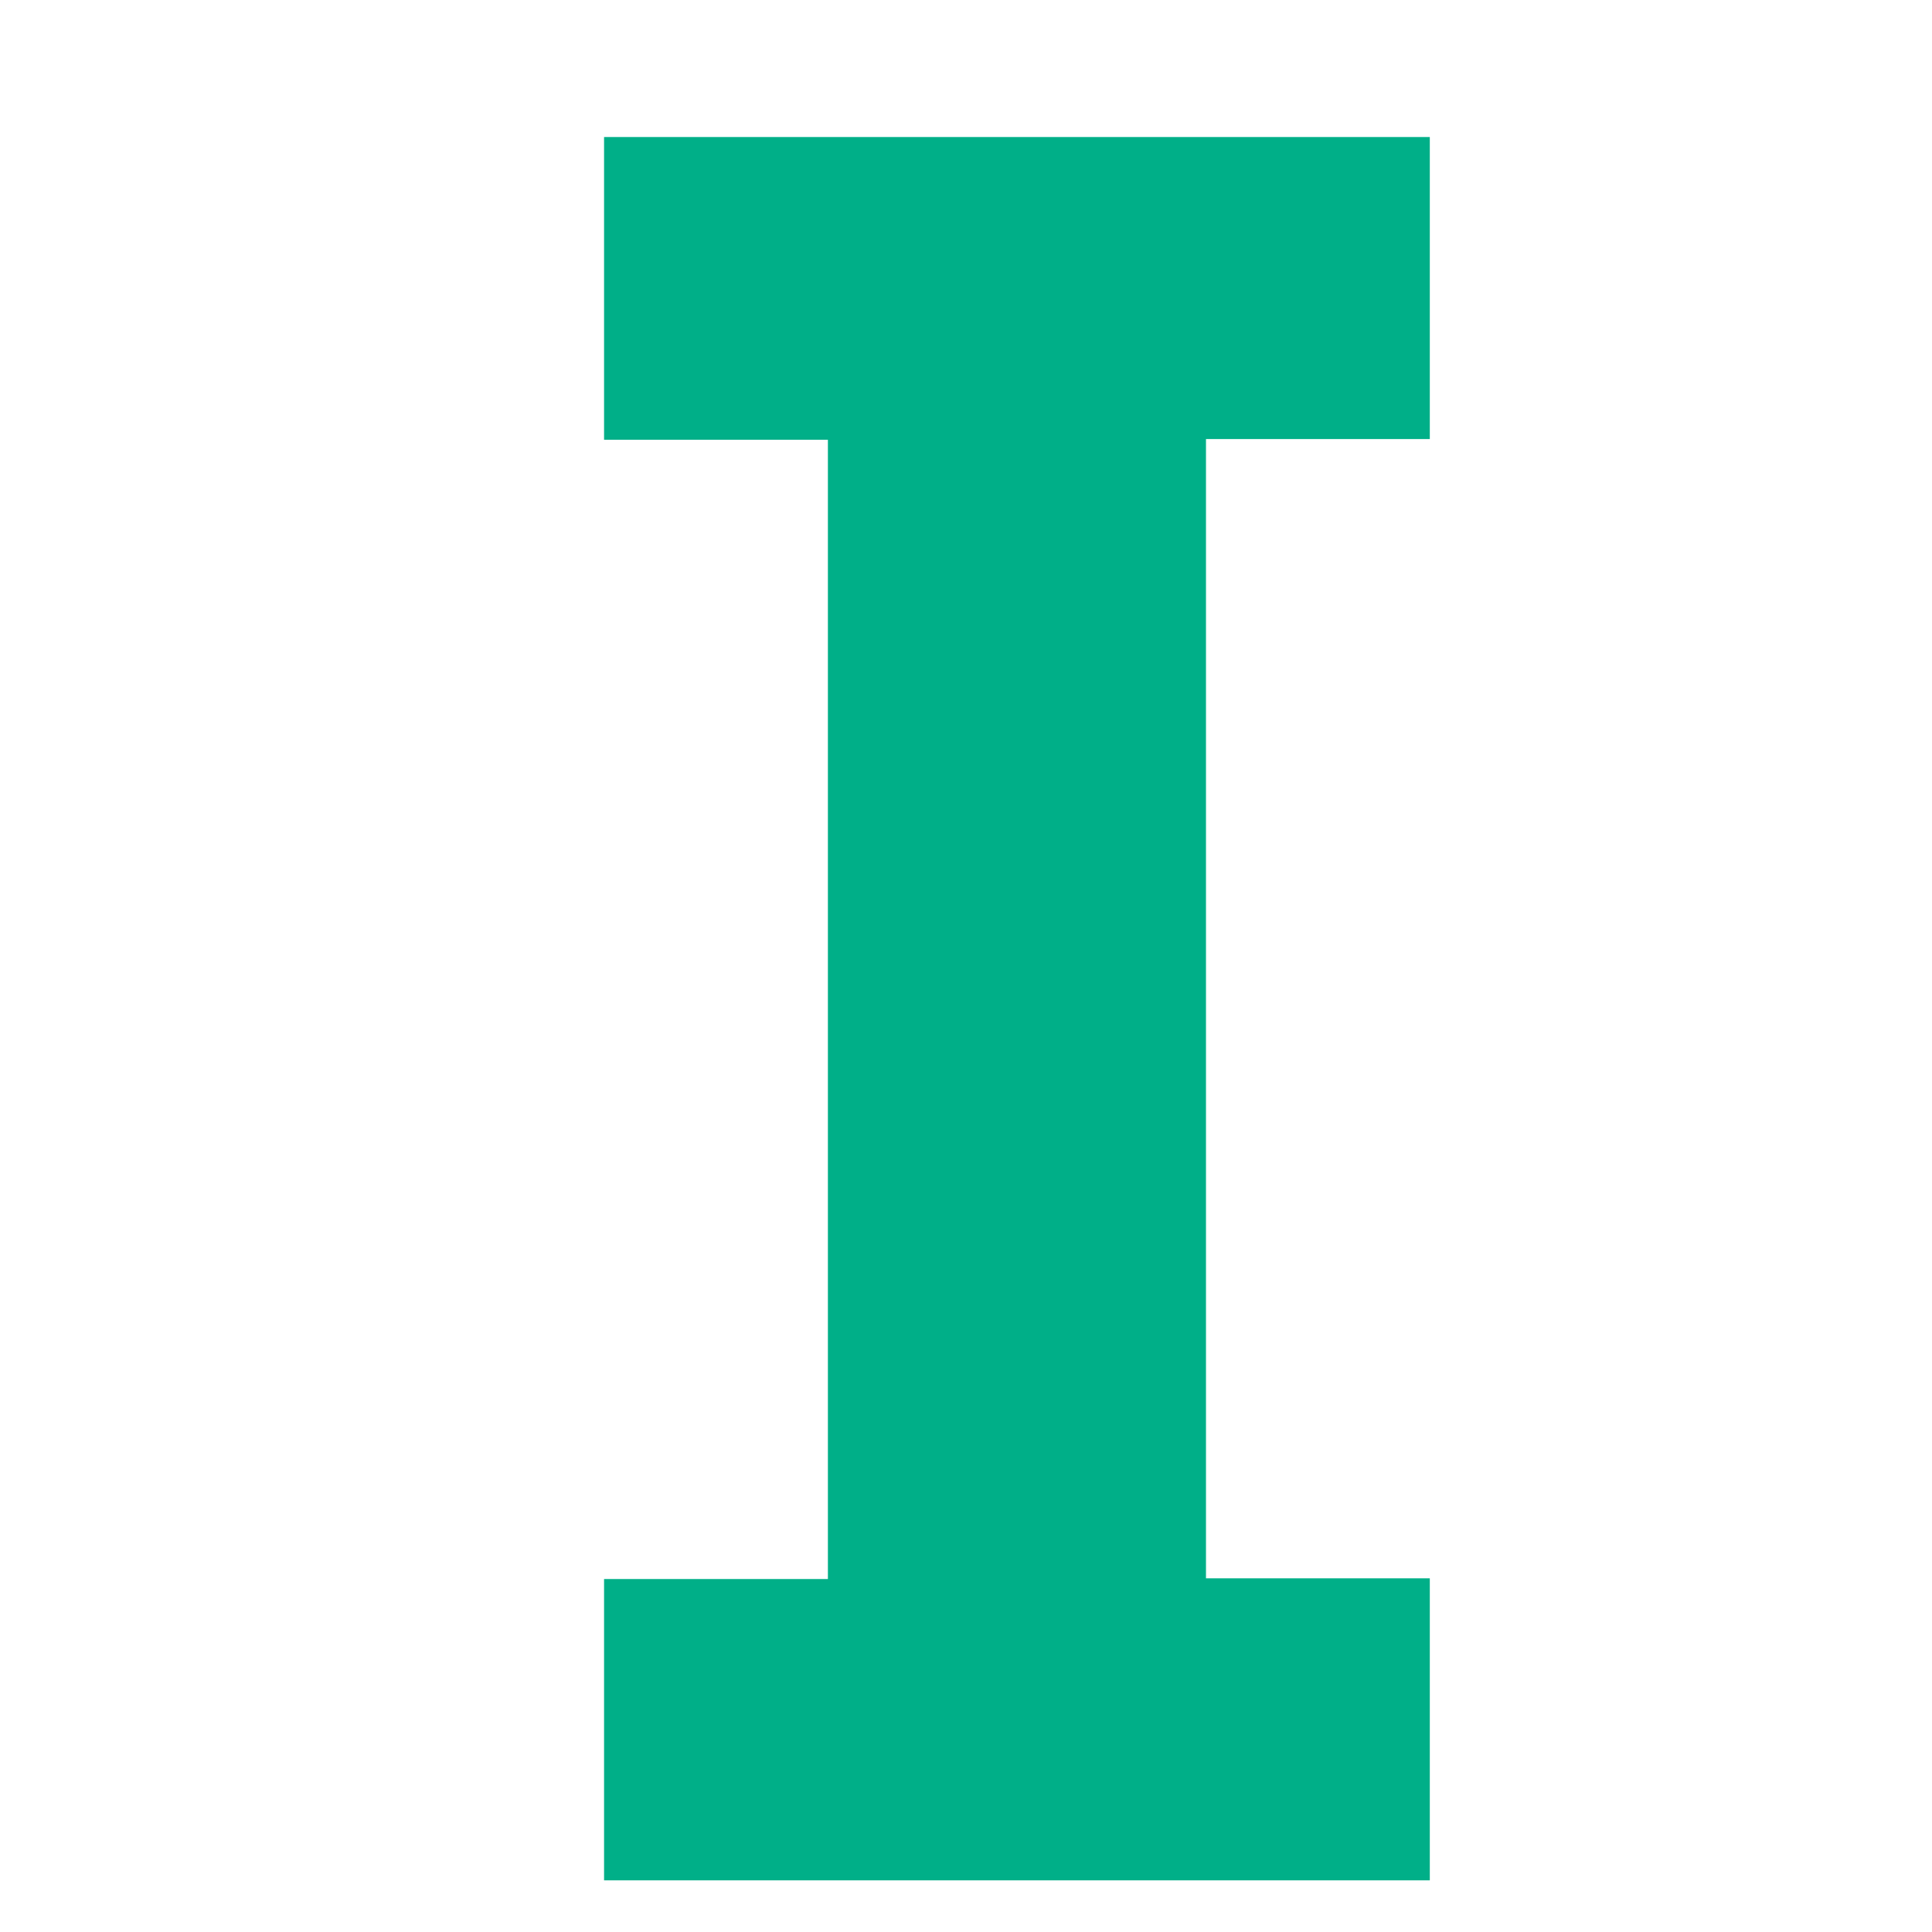
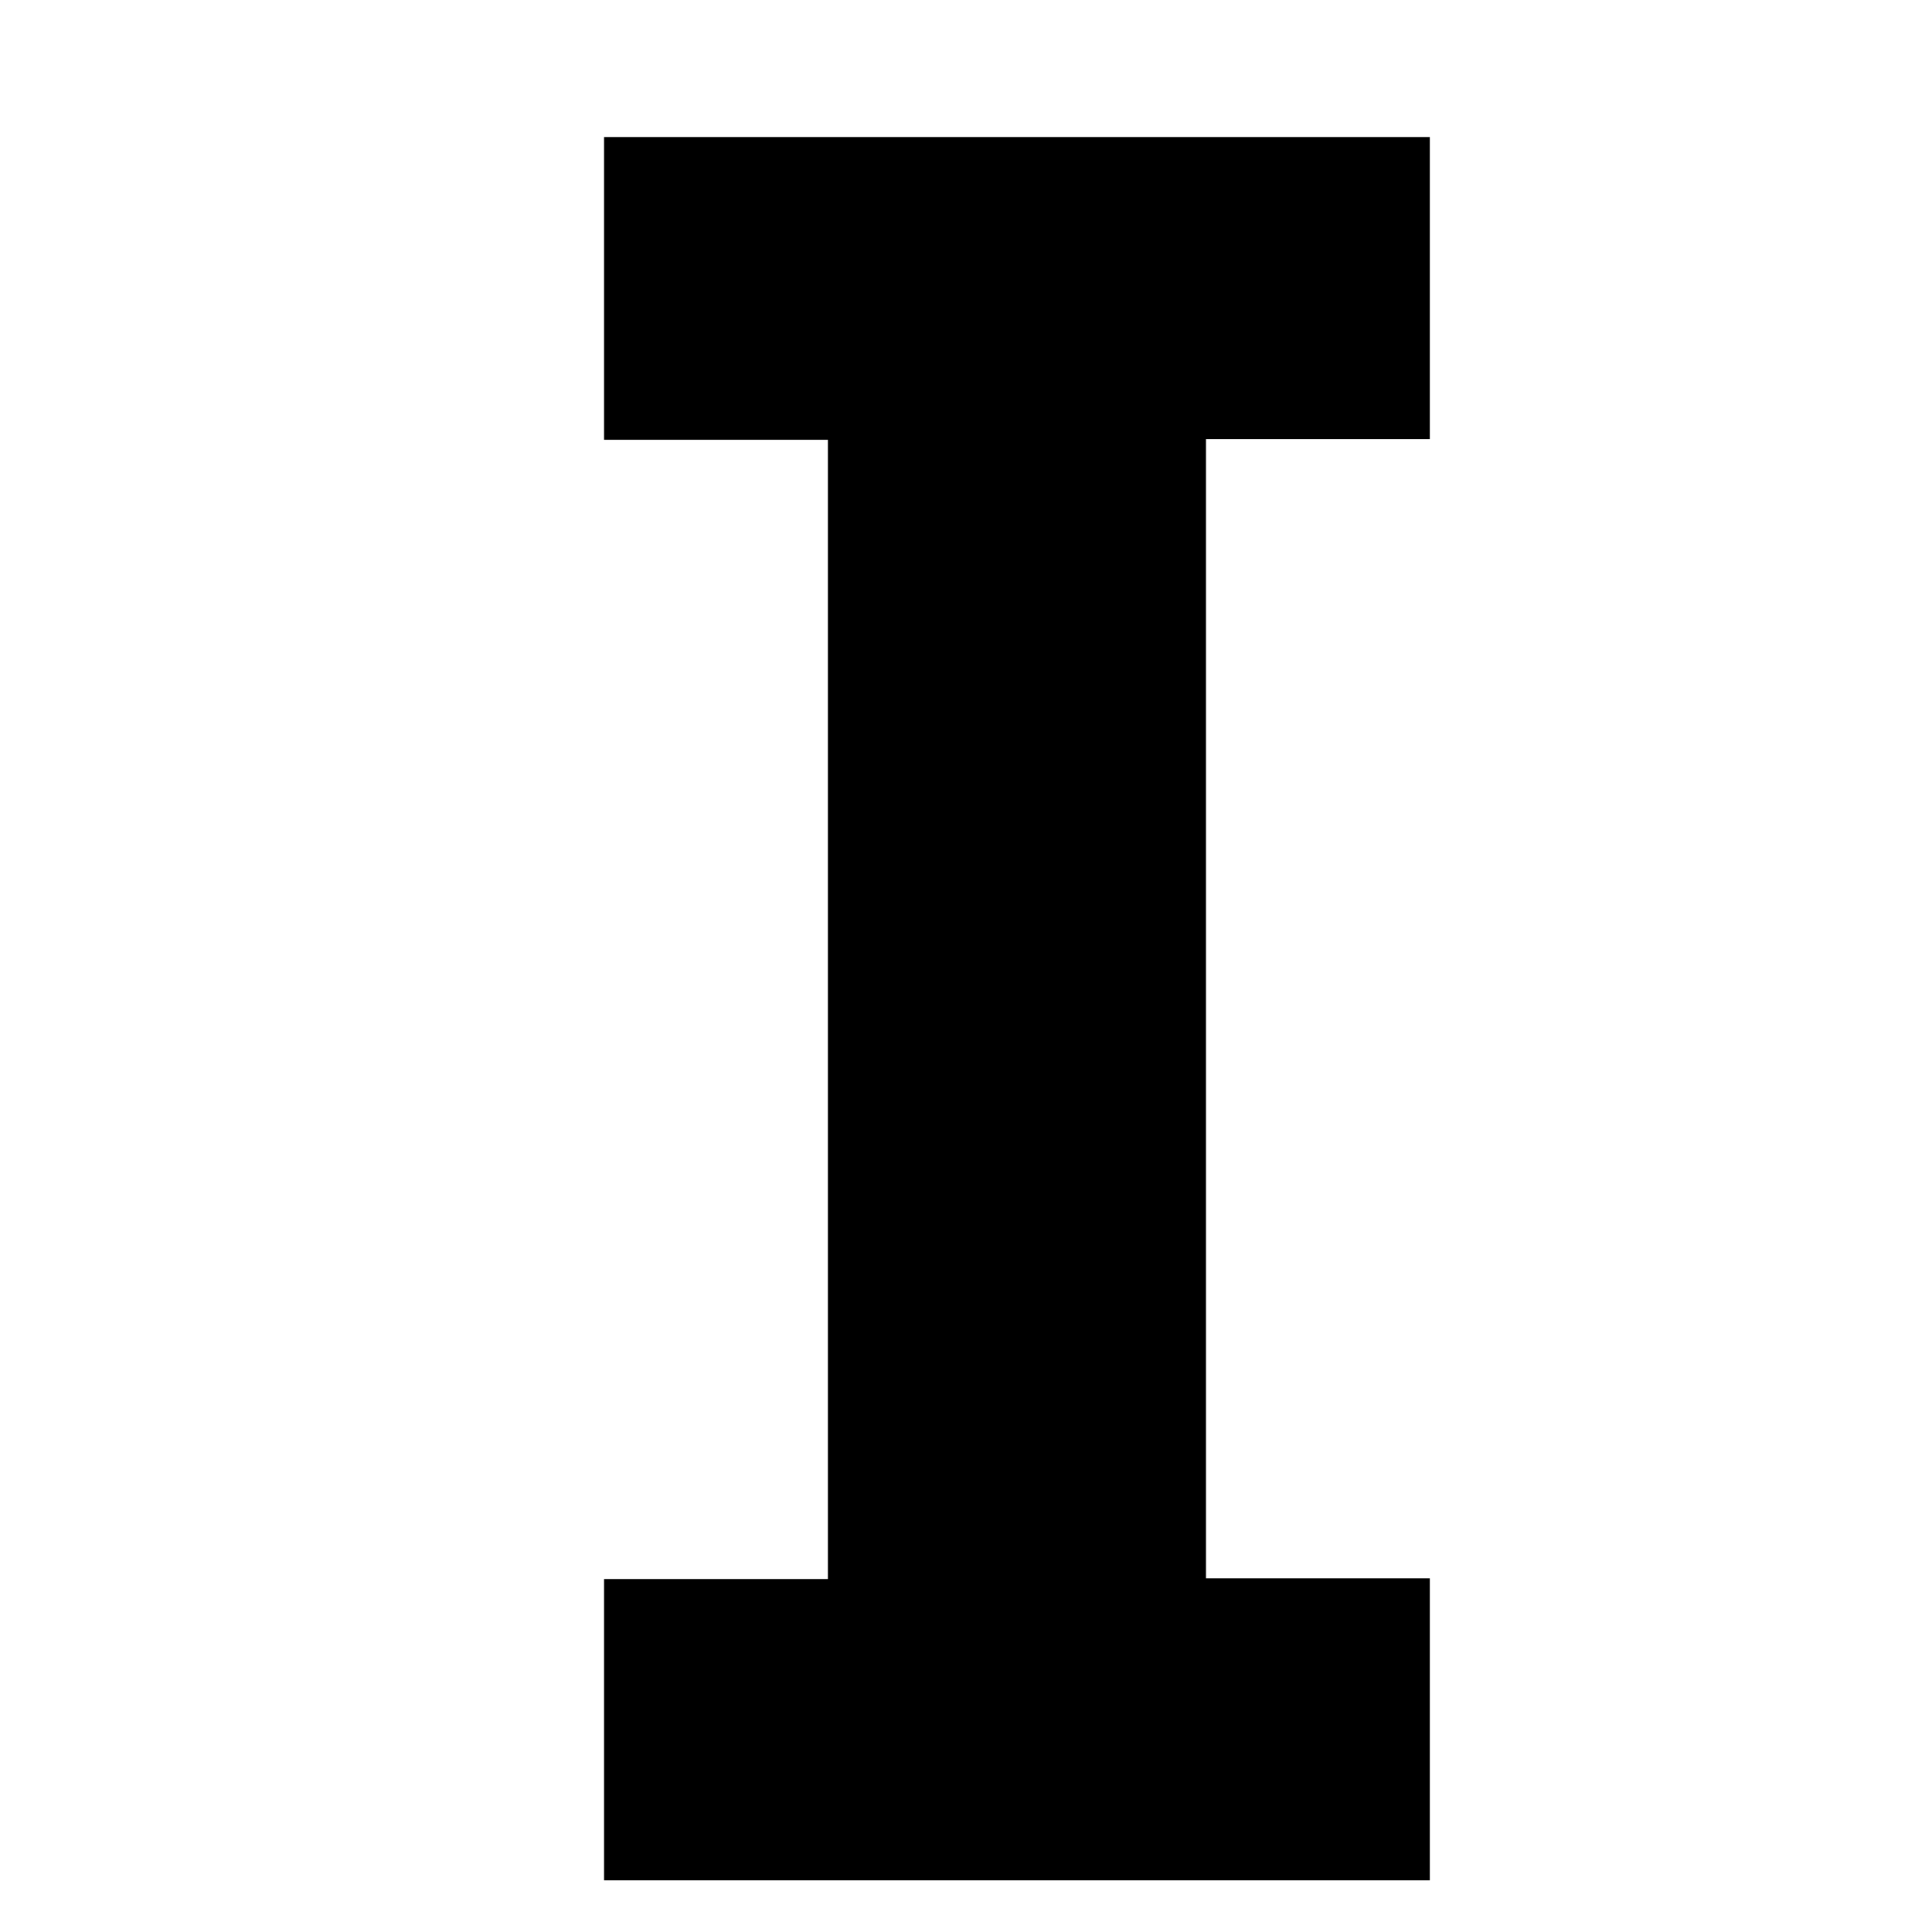
<svg xmlns="http://www.w3.org/2000/svg" version="1.1" id="Capa_1" x="0px" y="0px" viewBox="0 0 26.93 26.93" style="enable-background:new 0 0 26.93 26.93;" xml:space="preserve">
  <style type="text/css">
	.st0{fill:#00AF88;}
</style>
  <g>
-     <path class="st0" d="M8.42,26.22v-4.21h3.12V6.13H8.42V1.91h11.51v4.21h-3.12v15.88h3.12v4.21H8.42z" />
+     <path d="M8.42,26.22v-4.21h3.12V6.13H8.42V1.91h11.51v4.21h-3.12v15.88h3.12v4.21H8.42z" />
  </g>
</svg>
